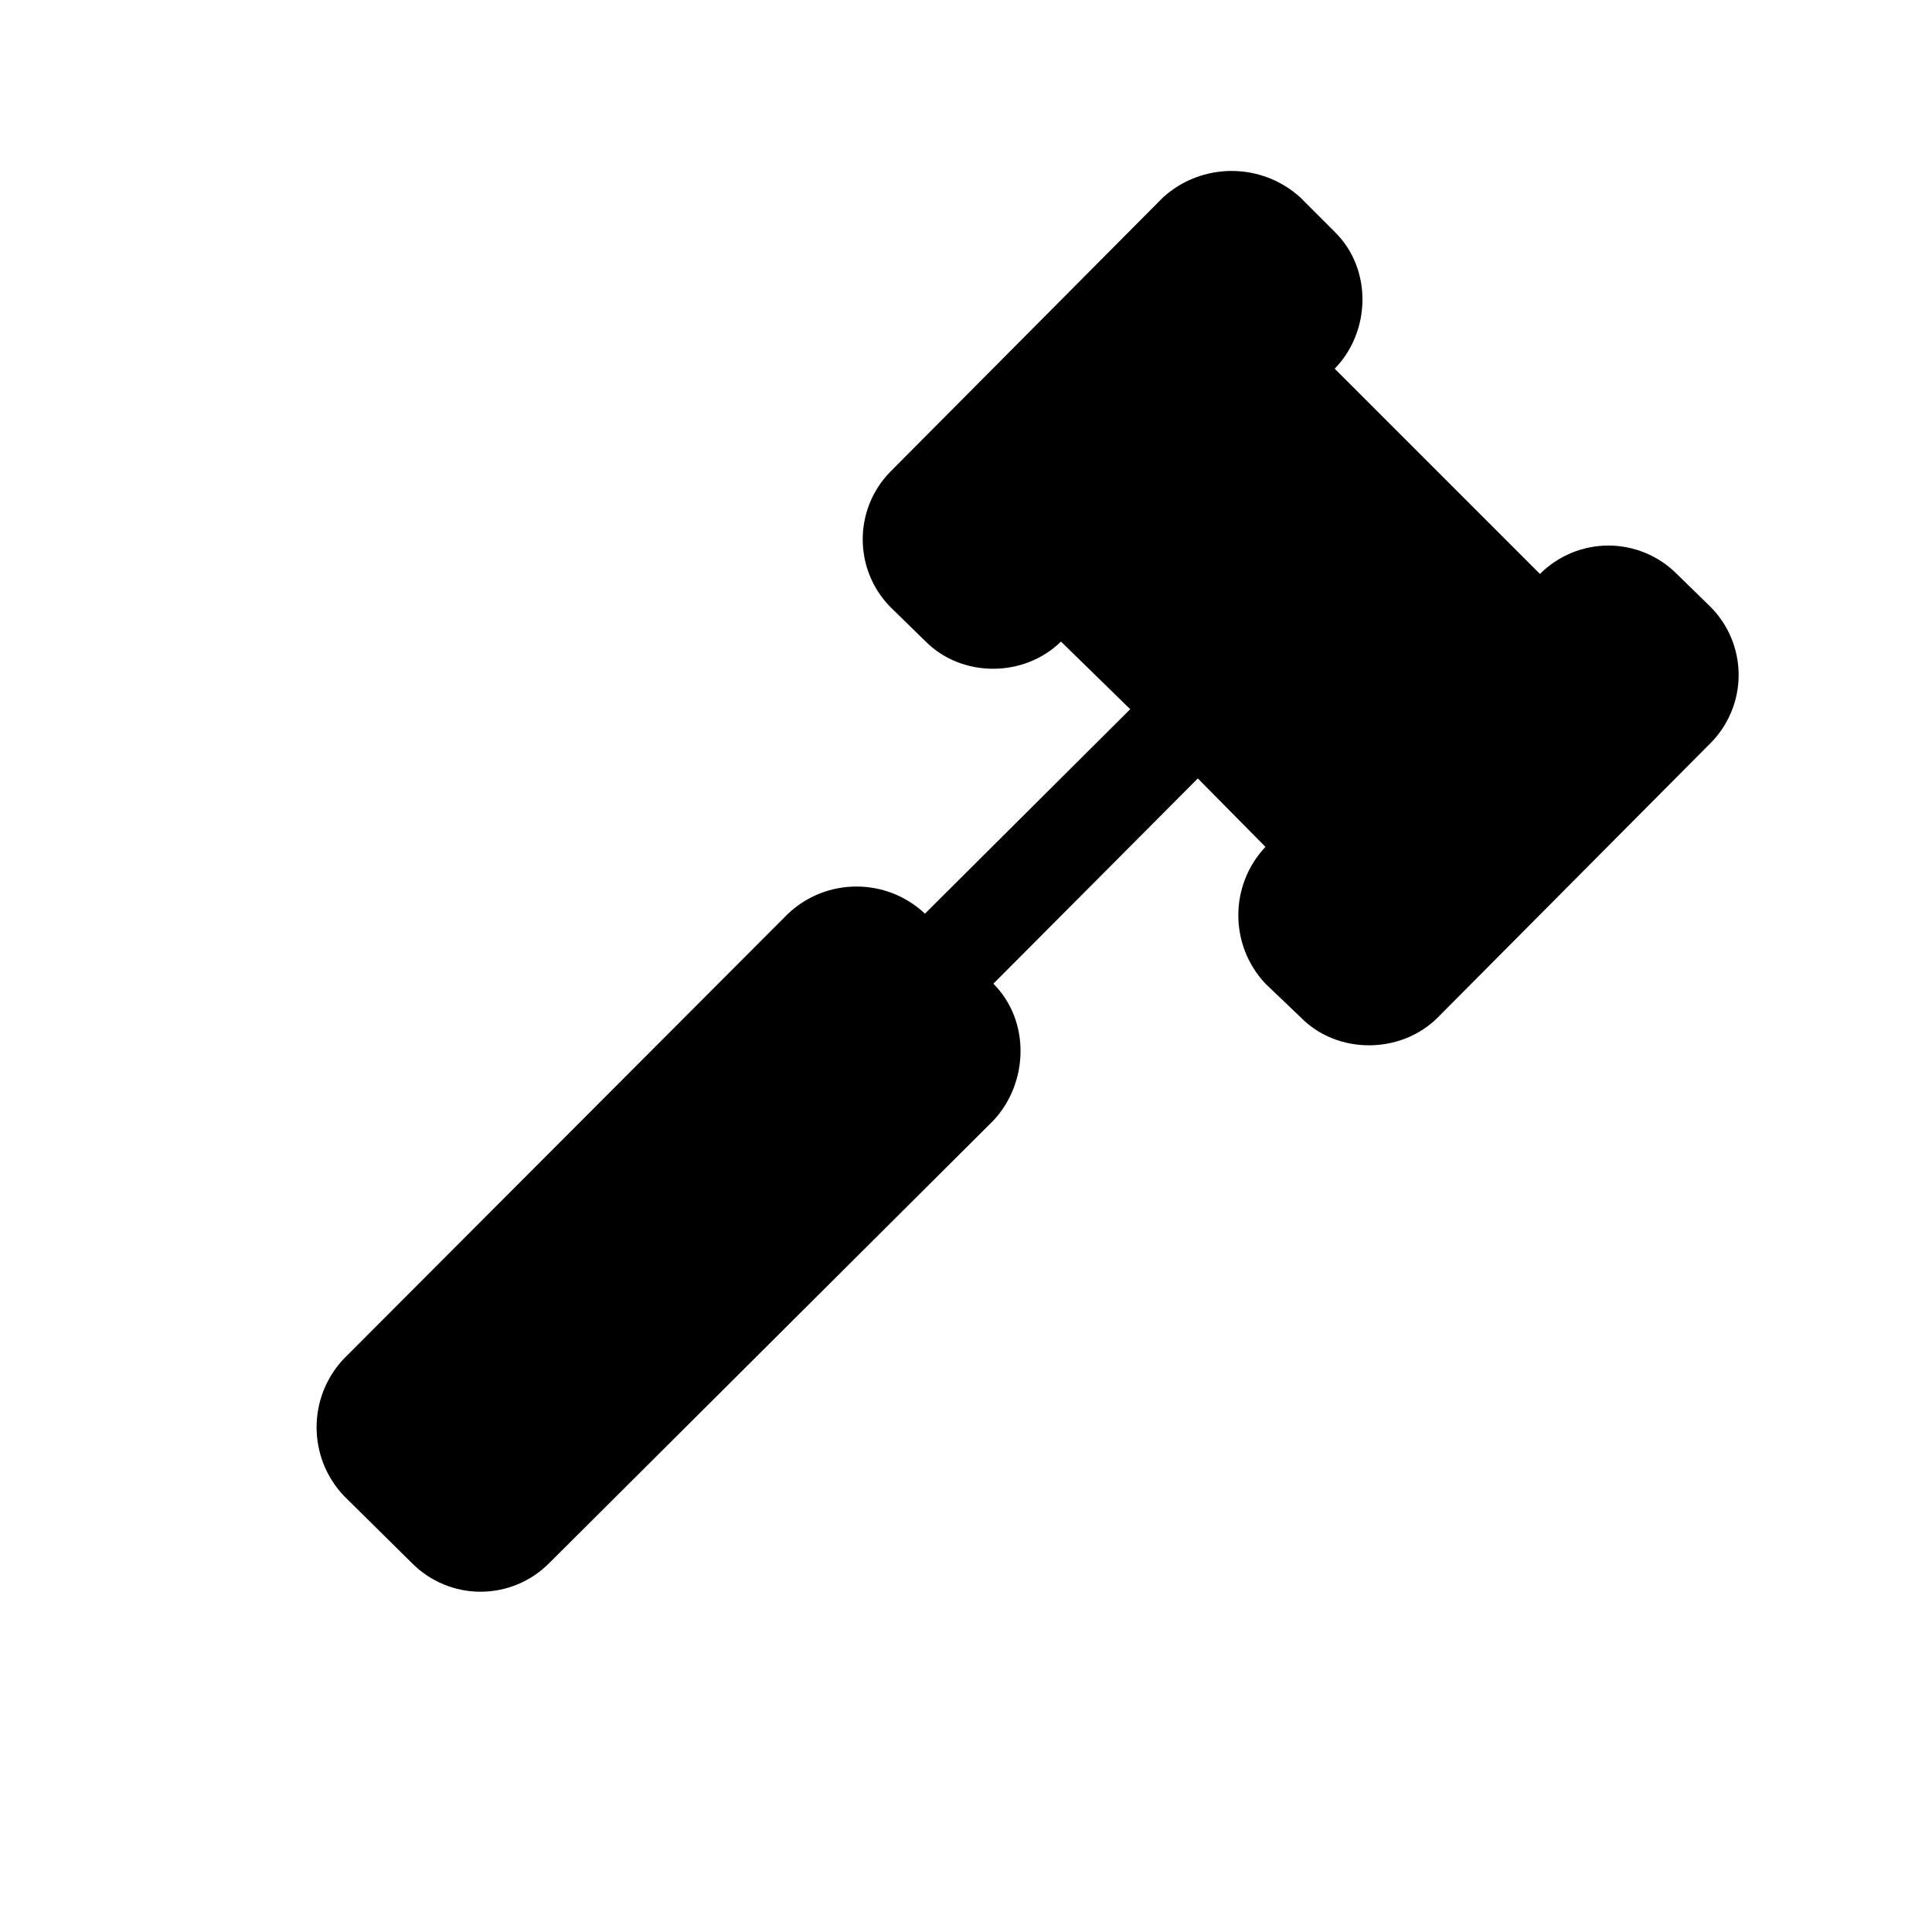
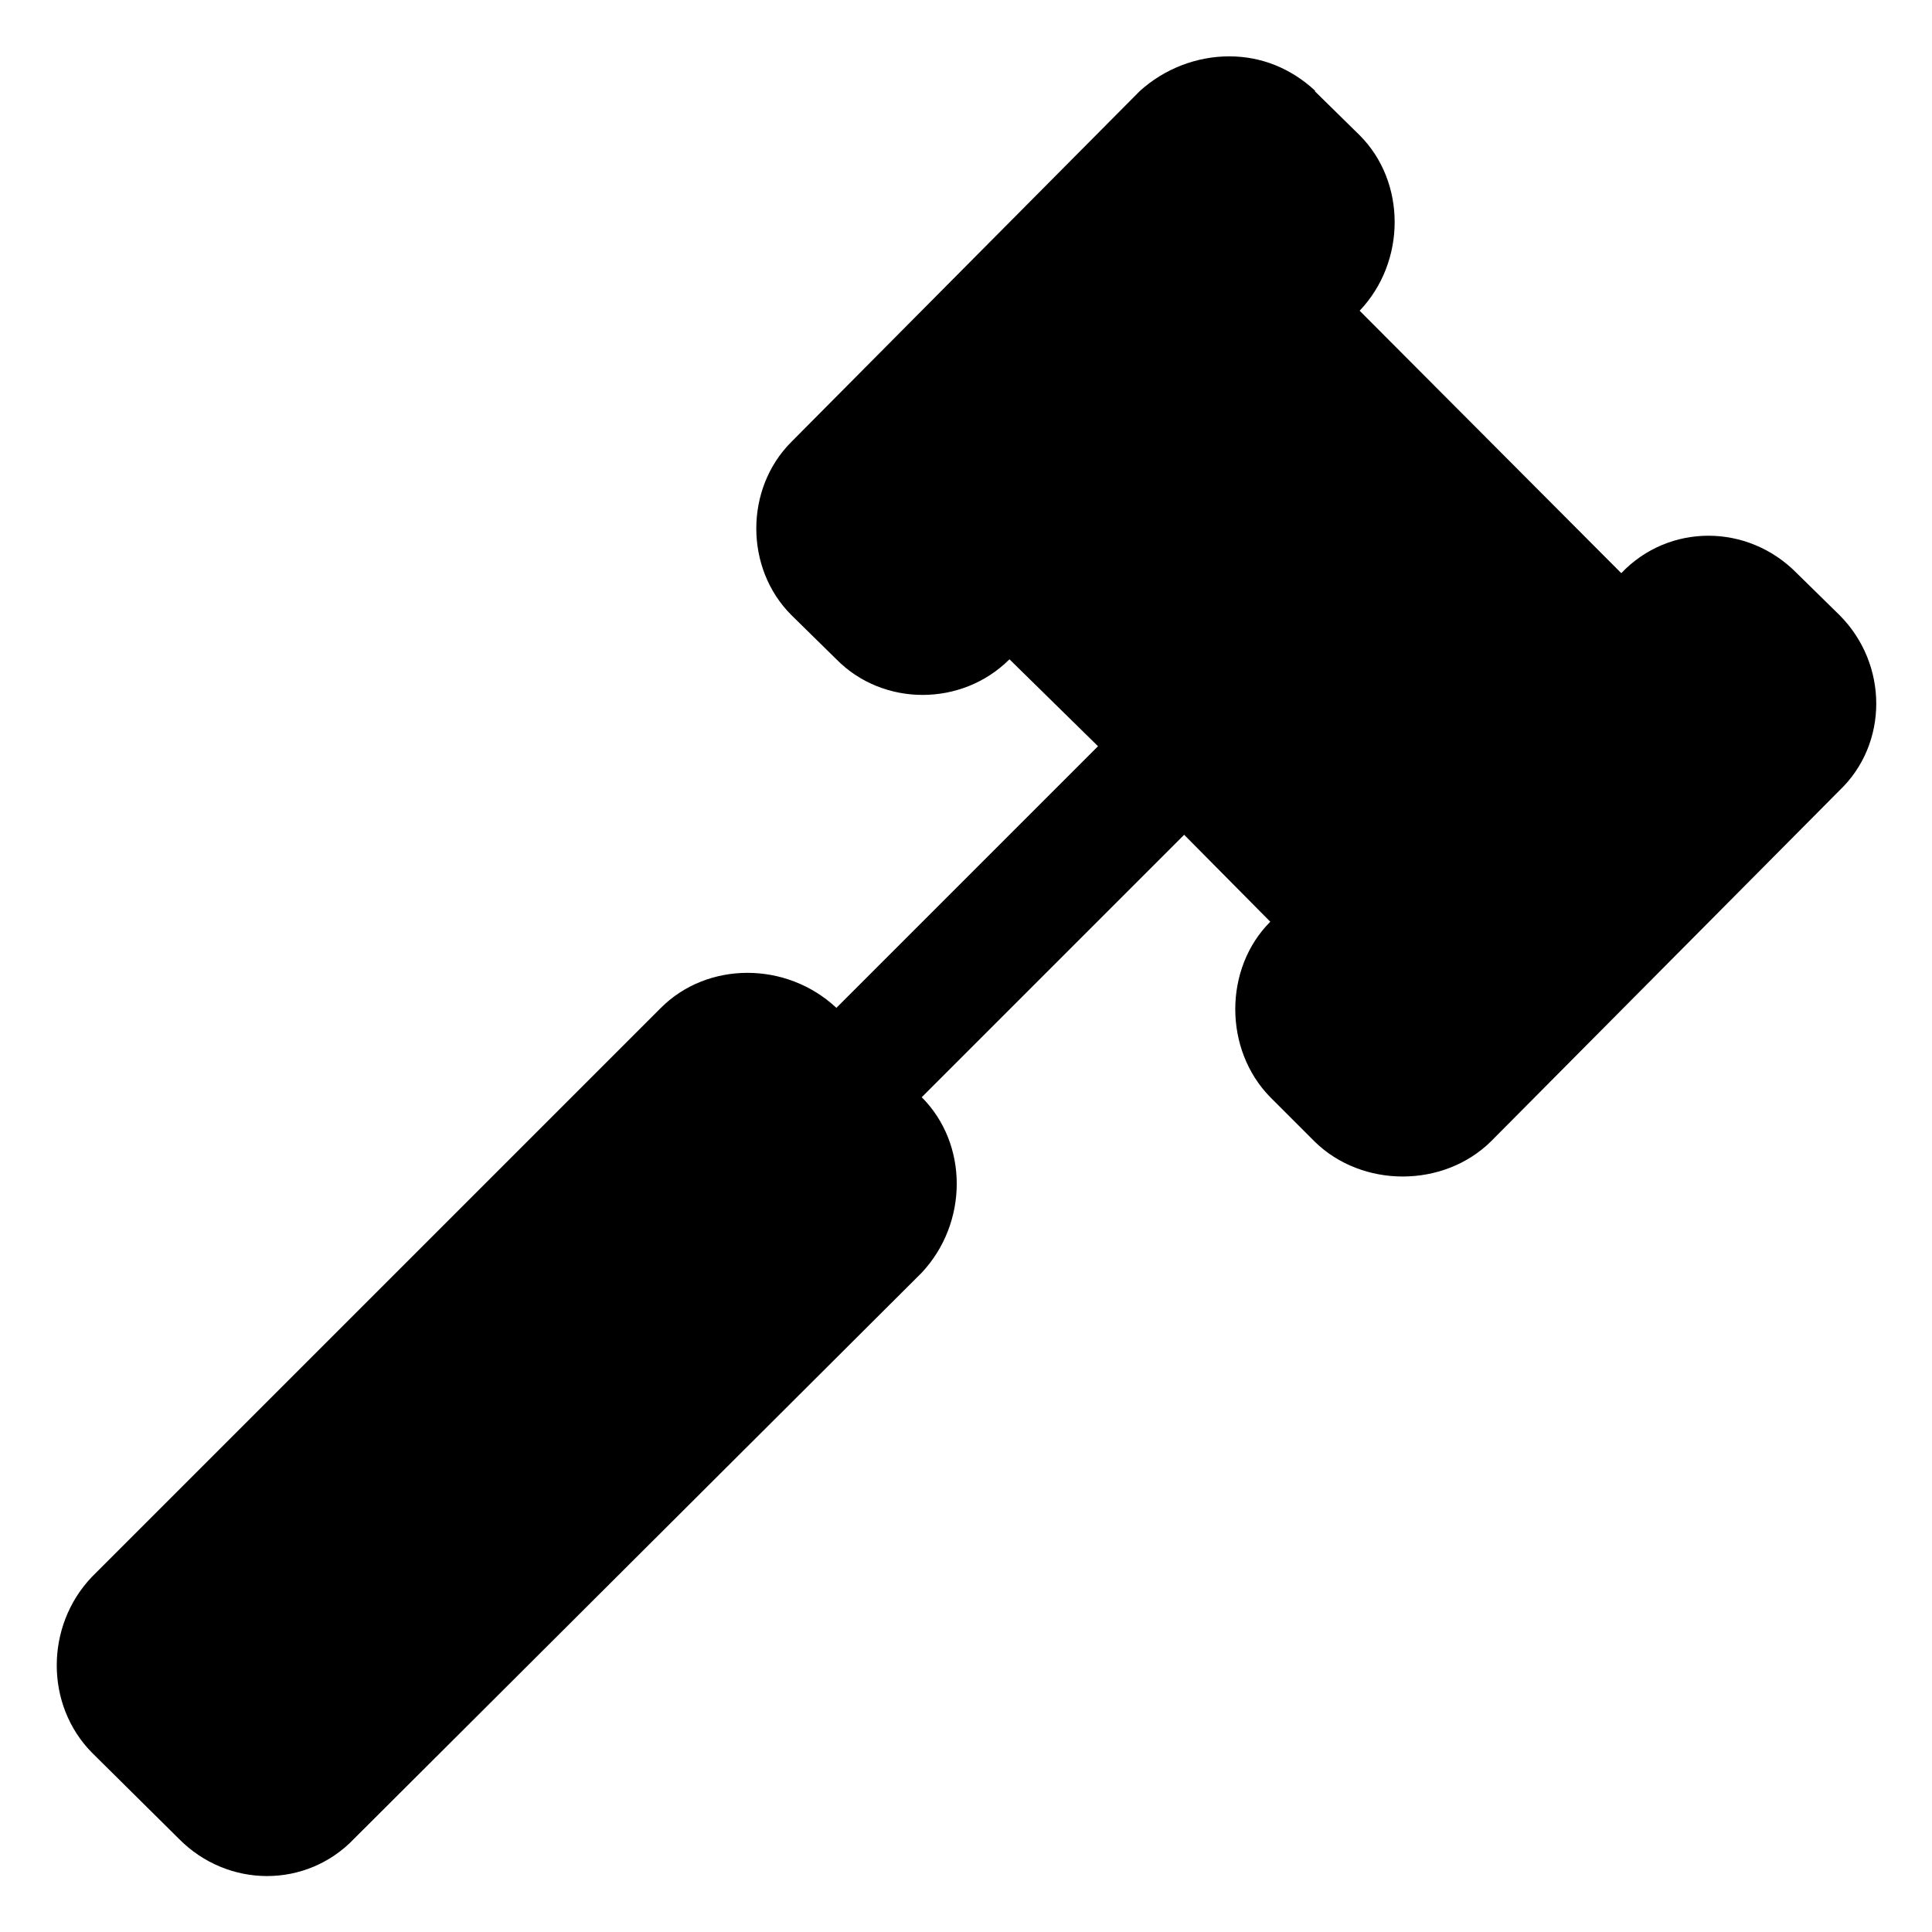
<svg xmlns="http://www.w3.org/2000/svg" viewBox="0 0 24 24">
-   <path d="M16.58 2.88c.47.46.45 1.24 0 1.7l2.55 2.55a1.2 1.2 0 0 1 1.7 0l.41.4a1.2 1.2 0 0 1 0 1.71l-3.38 3.4c-.46.46-1.25.46-1.7 0l-.44-.42a1.24 1.24 0 0 1 0-1.7l-.84-.85-2.54 2.55c.46.46.44 1.23 0 1.7l-5.52 5.5a1.2 1.2 0 0 1-1.7 0l-.85-.84a1.24 1.24 0 0 1 0-1.7l5.52-5.53a1.24 1.24 0 0 1 1.7 0l2.55-2.54-.86-.84c-.46.45-1.23.45-1.68 0l-.44-.43a1.2 1.2 0 0 1 0-1.68l3.39-3.41a1.27 1.27 0 0 1 1.7 0z" />
+   <path d="m16.33 1.13.56.55c.58.58.58 1.57 0 2.18l3.25 3.26c.59-.62 1.57-.62 2.18 0l.53.52c.61.61.61 1.6 0 2.18l-4.33 4.36c-.59.58-1.6.58-2.19 0l-.55-.55c-.58-.59-.58-1.6 0-2.18l-1.07-1.08-3.26 3.26c.58.58.58 1.56 0 2.18L4.4 22.84c-.59.62-1.57.62-2.18 0l-1.08-1.07c-.58-.59-.58-1.57 0-2.18l7.07-7.07c.58-.58 1.56-.58 2.18 0l3.25-3.25-1.1-1.08c-.59.59-1.57.59-2.15 0l-.56-.55c-.58-.58-.58-1.57 0-2.15l4.33-4.36c.31-.28.71-.43 1.11-.43s.77.15 1.07.43" />
</svg>
